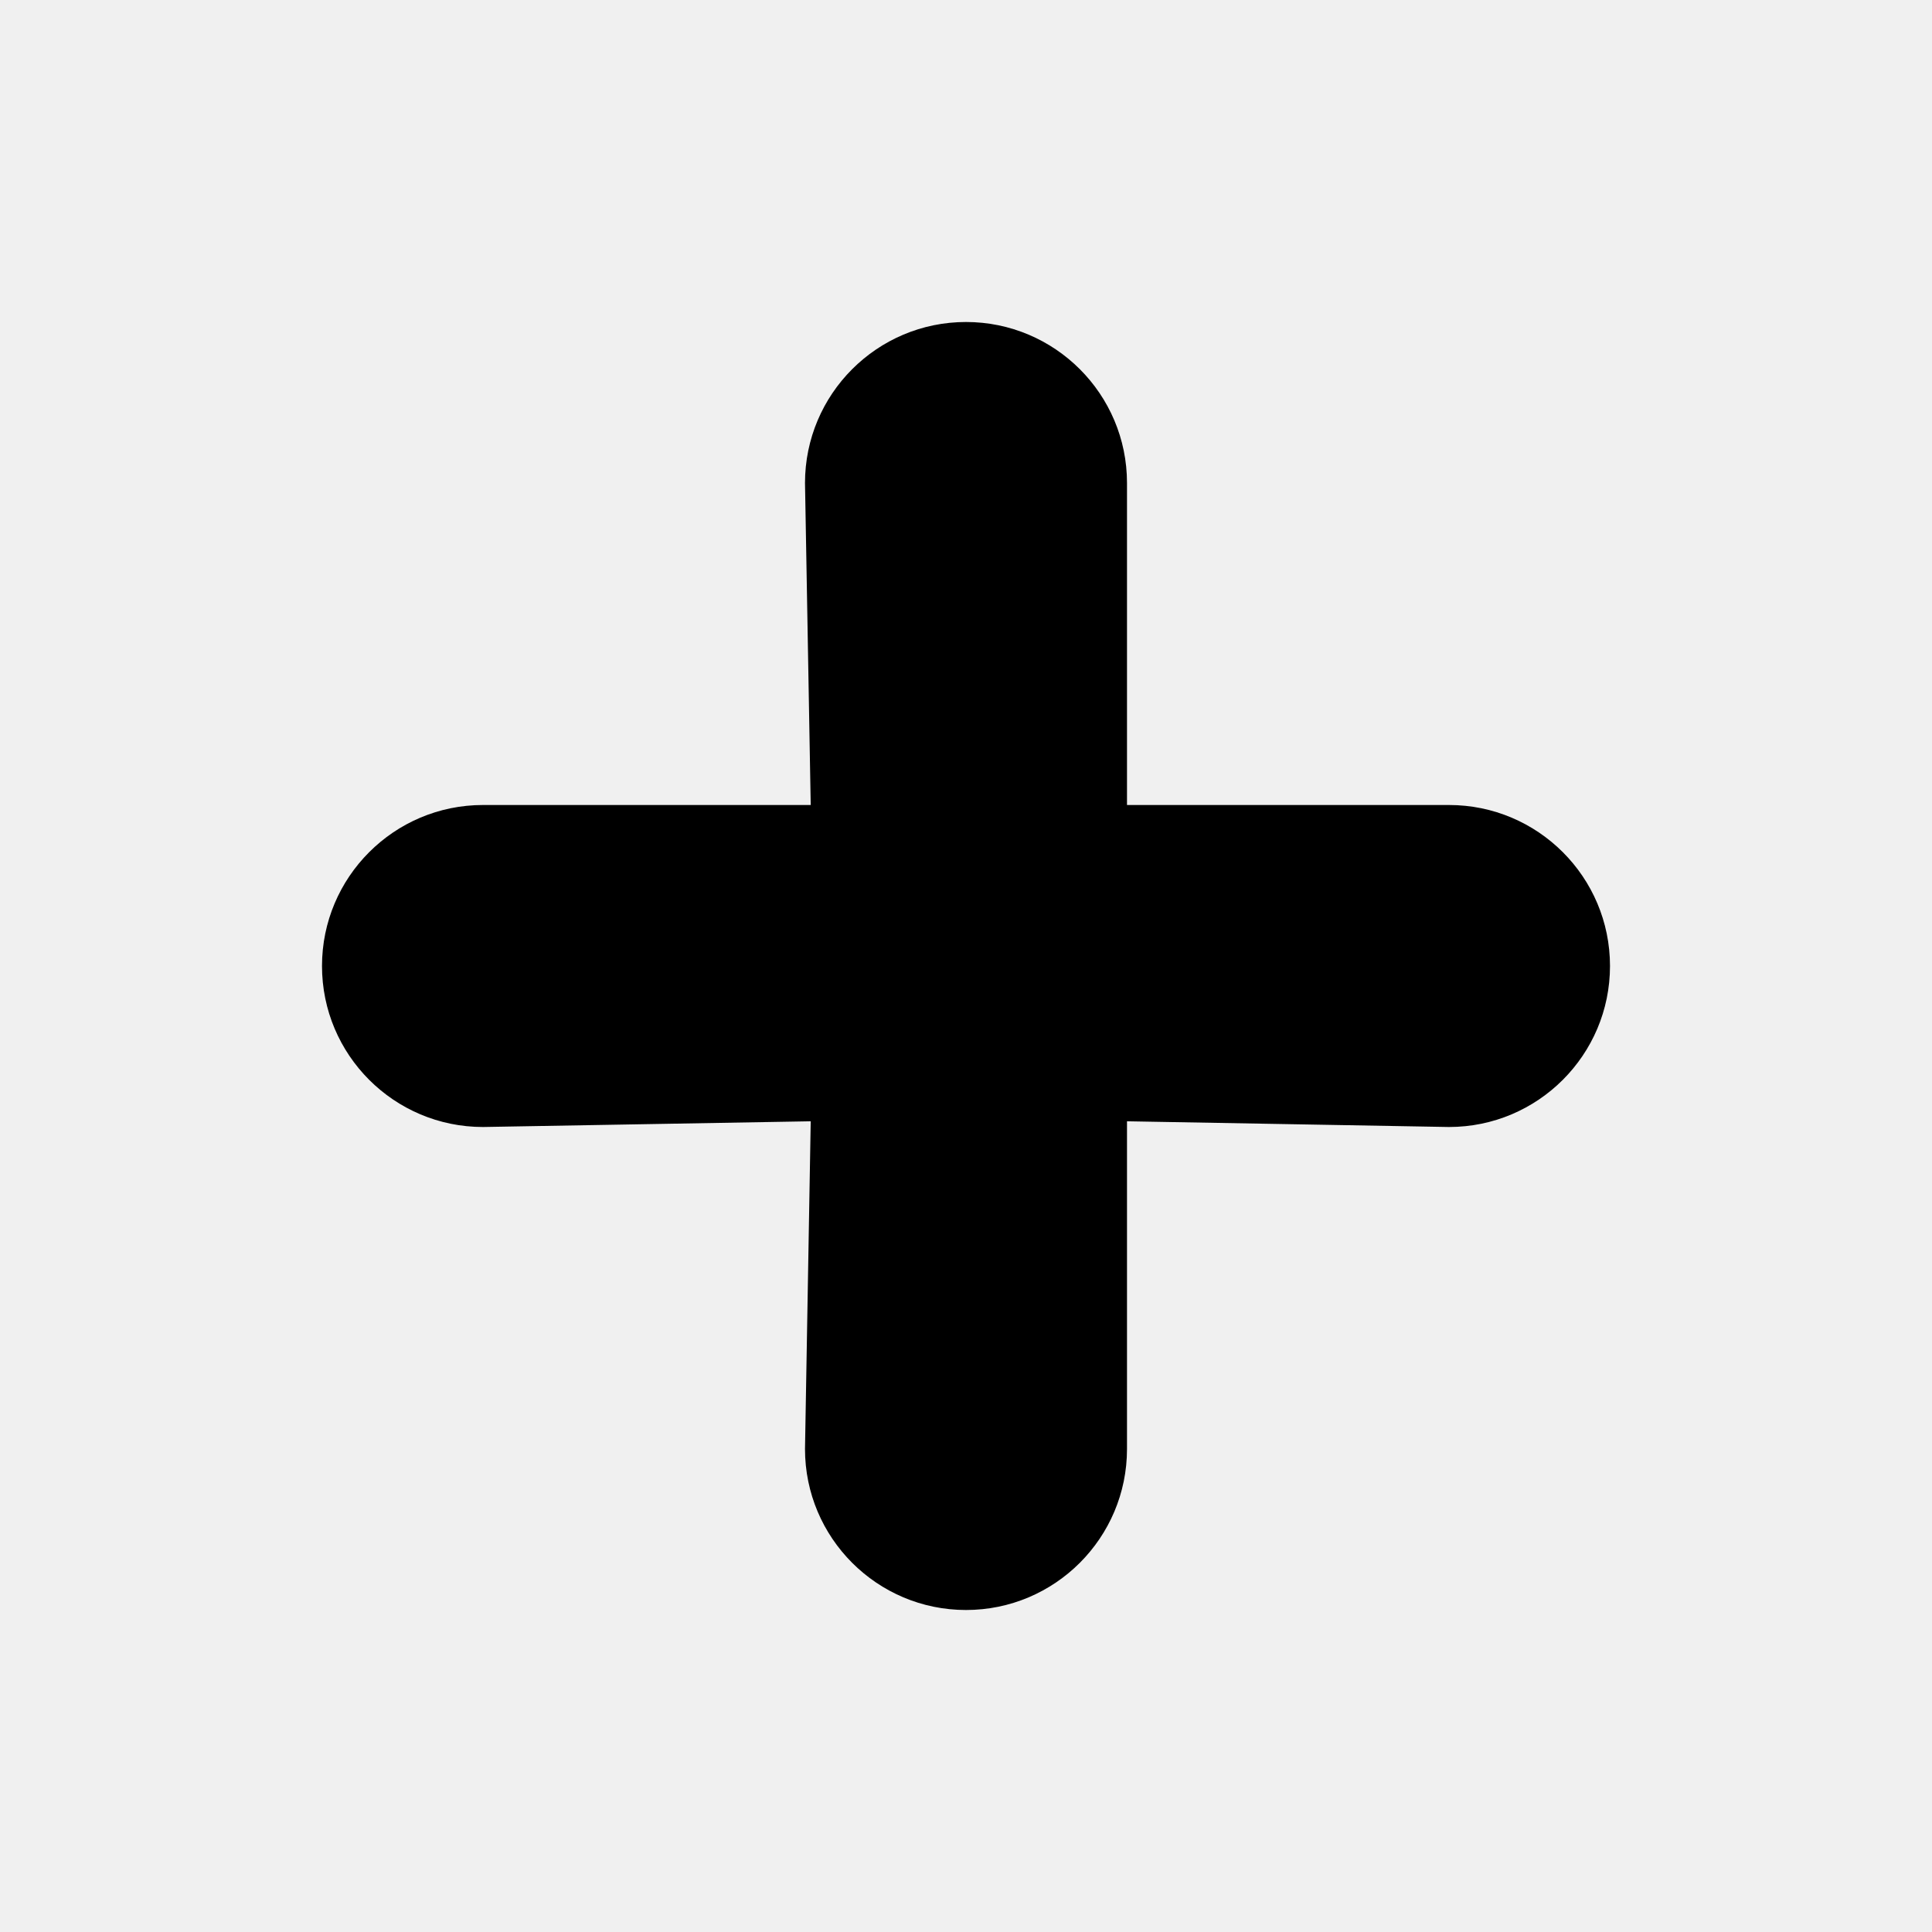
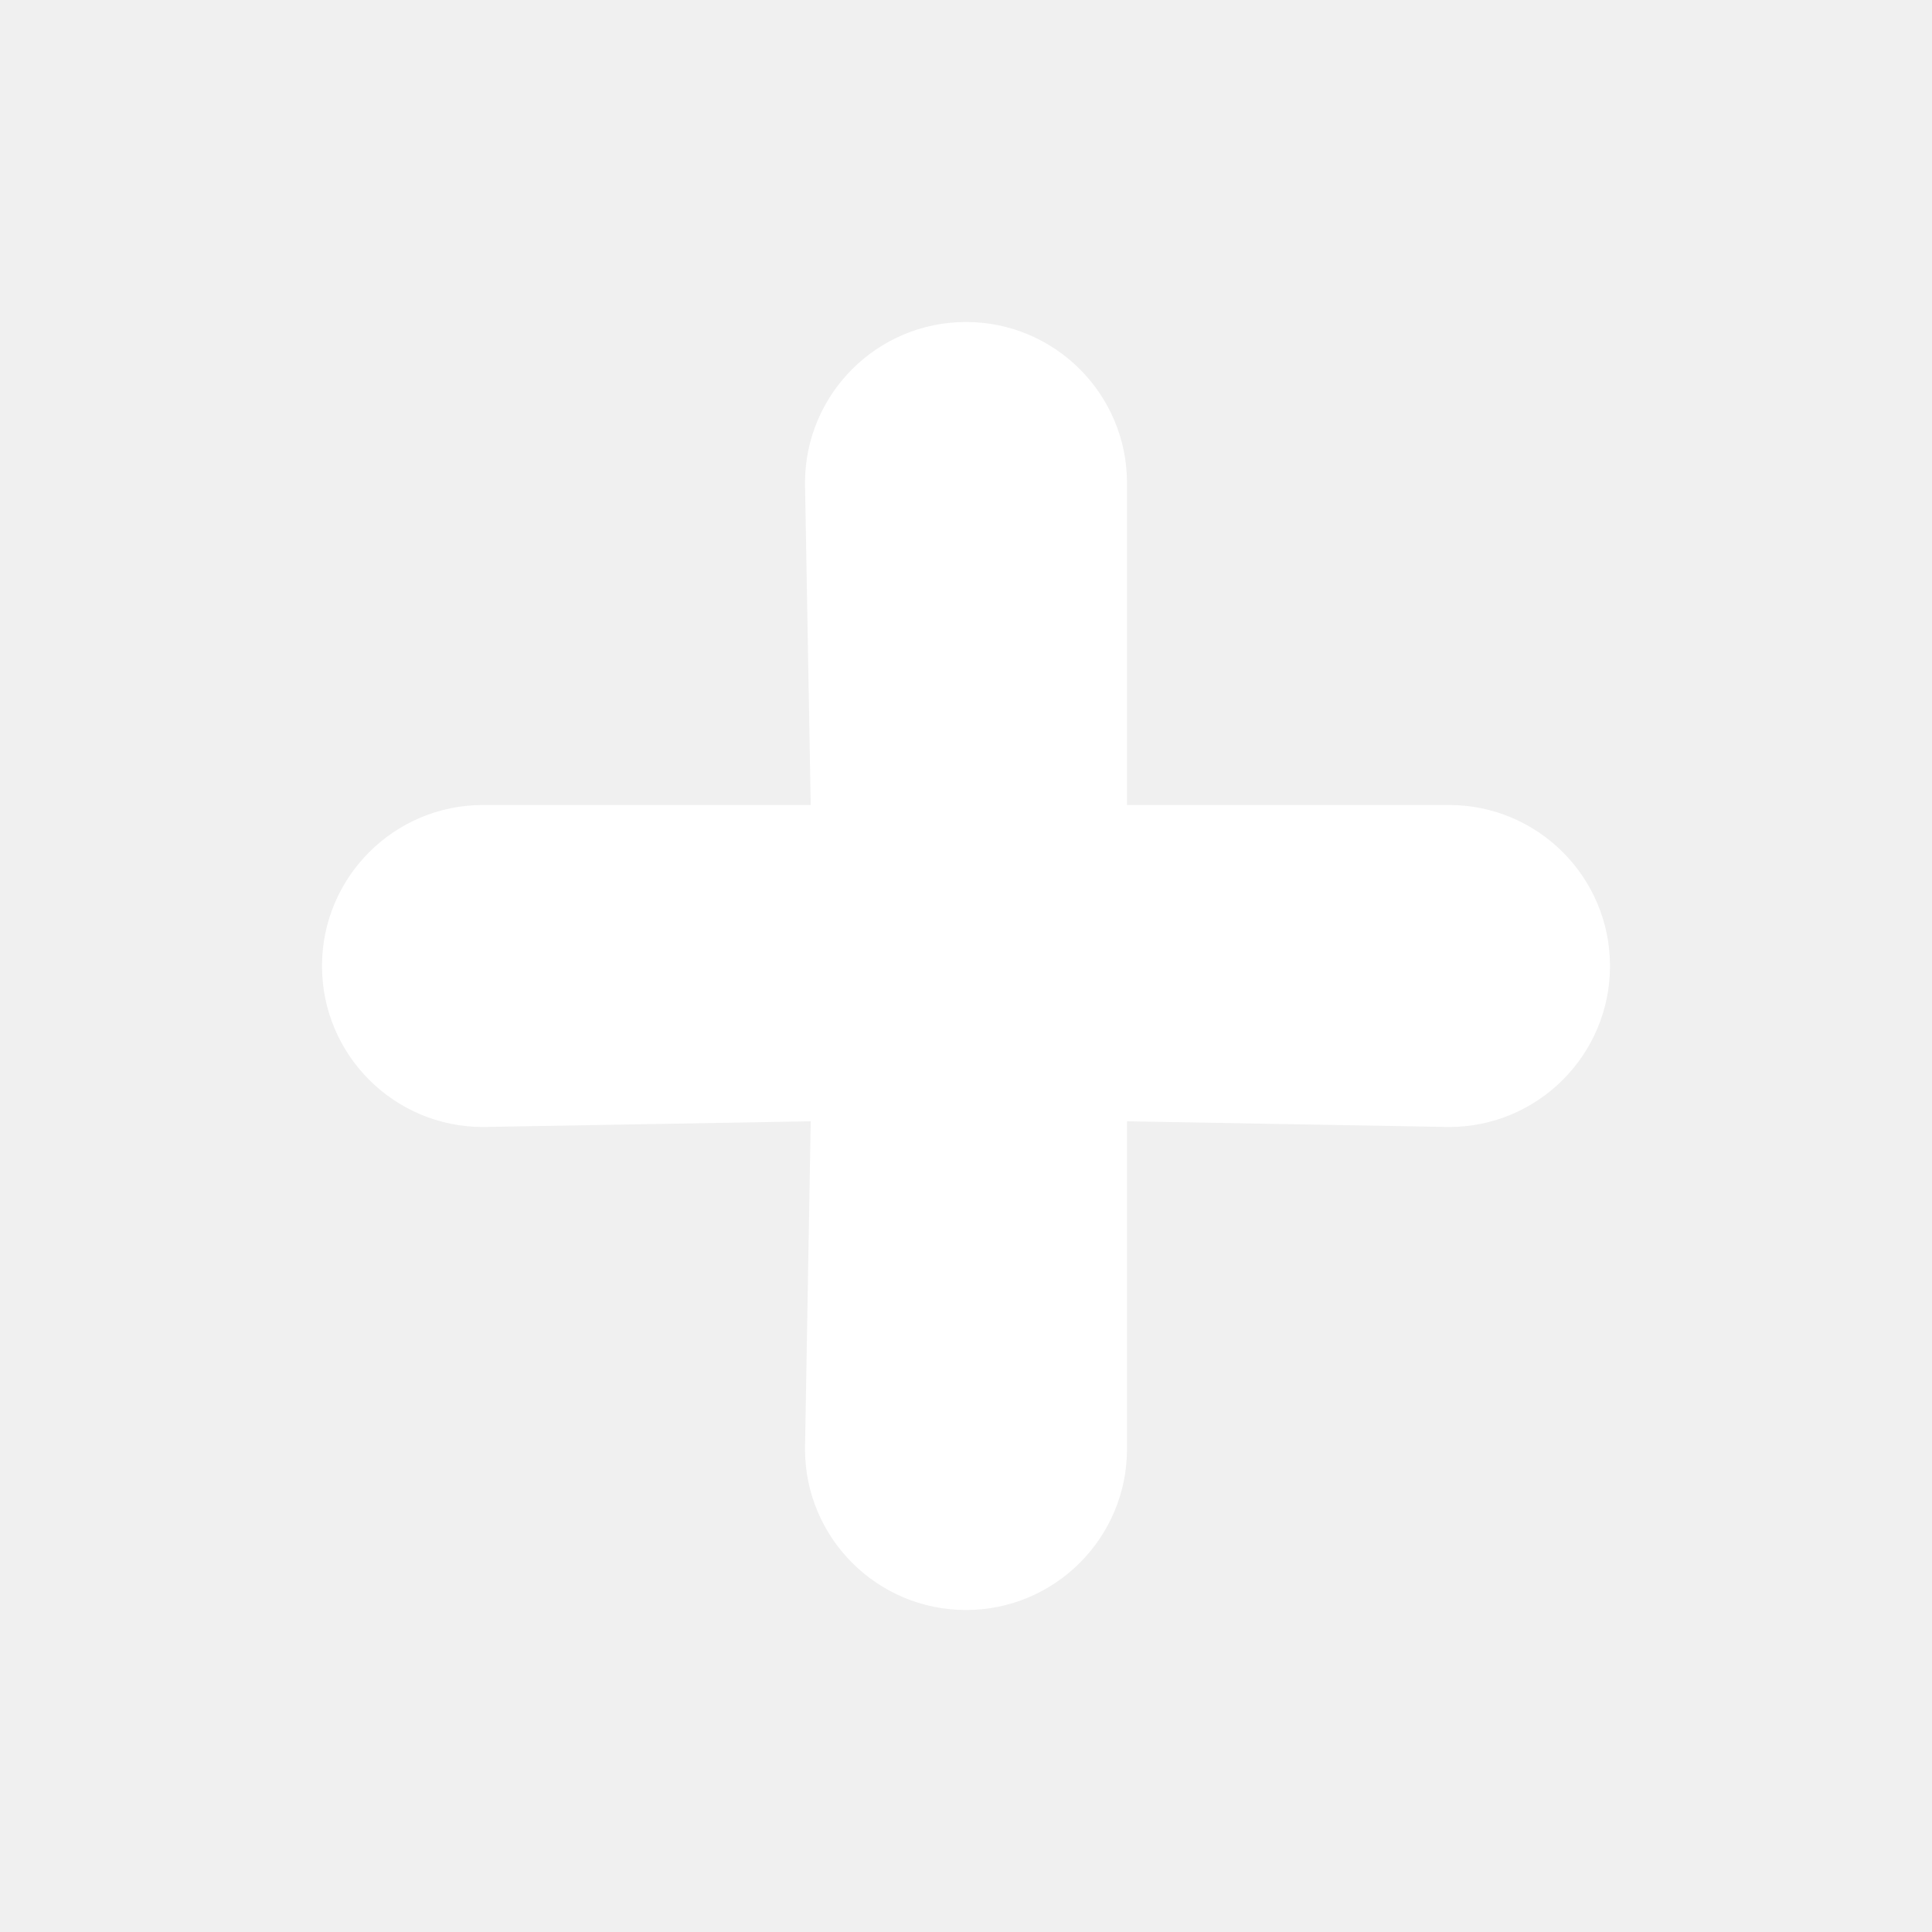
<svg xmlns="http://www.w3.org/2000/svg" baseProfile="tiny" height="24px" id="Layer_1" version="1.2" viewBox="0 0 24 24" width="24px" xml:space="preserve">
-   <path d="M18,10h-4V6c0-1.104-0.896-2-2-2s-2,0.896-2,2l0.071,4H6c-1.104,0-2,0.896-2,2s0.896,2,2,2l4.071-0.071L10,18  c0,1.104,0.896,2,2,2s2-0.896,2-2v-4.071L18,14c1.104,0,2-0.896,2-2S19.104,10,18,10z" />
+   <path fill="#fff" d="M18,10h-4V6c0-1.104-0.896-2-2-2s-2,0.896-2,2l0.071,4H6c-1.104,0-2,0.896-2,2s0.896,2,2,2l4.071-0.071L10,18  c0,1.104,0.896,2,2,2s2-0.896,2-2v-4.071L18,14c1.104,0,2-0.896,2-2S19.104,10,18,10z" />
</svg>
